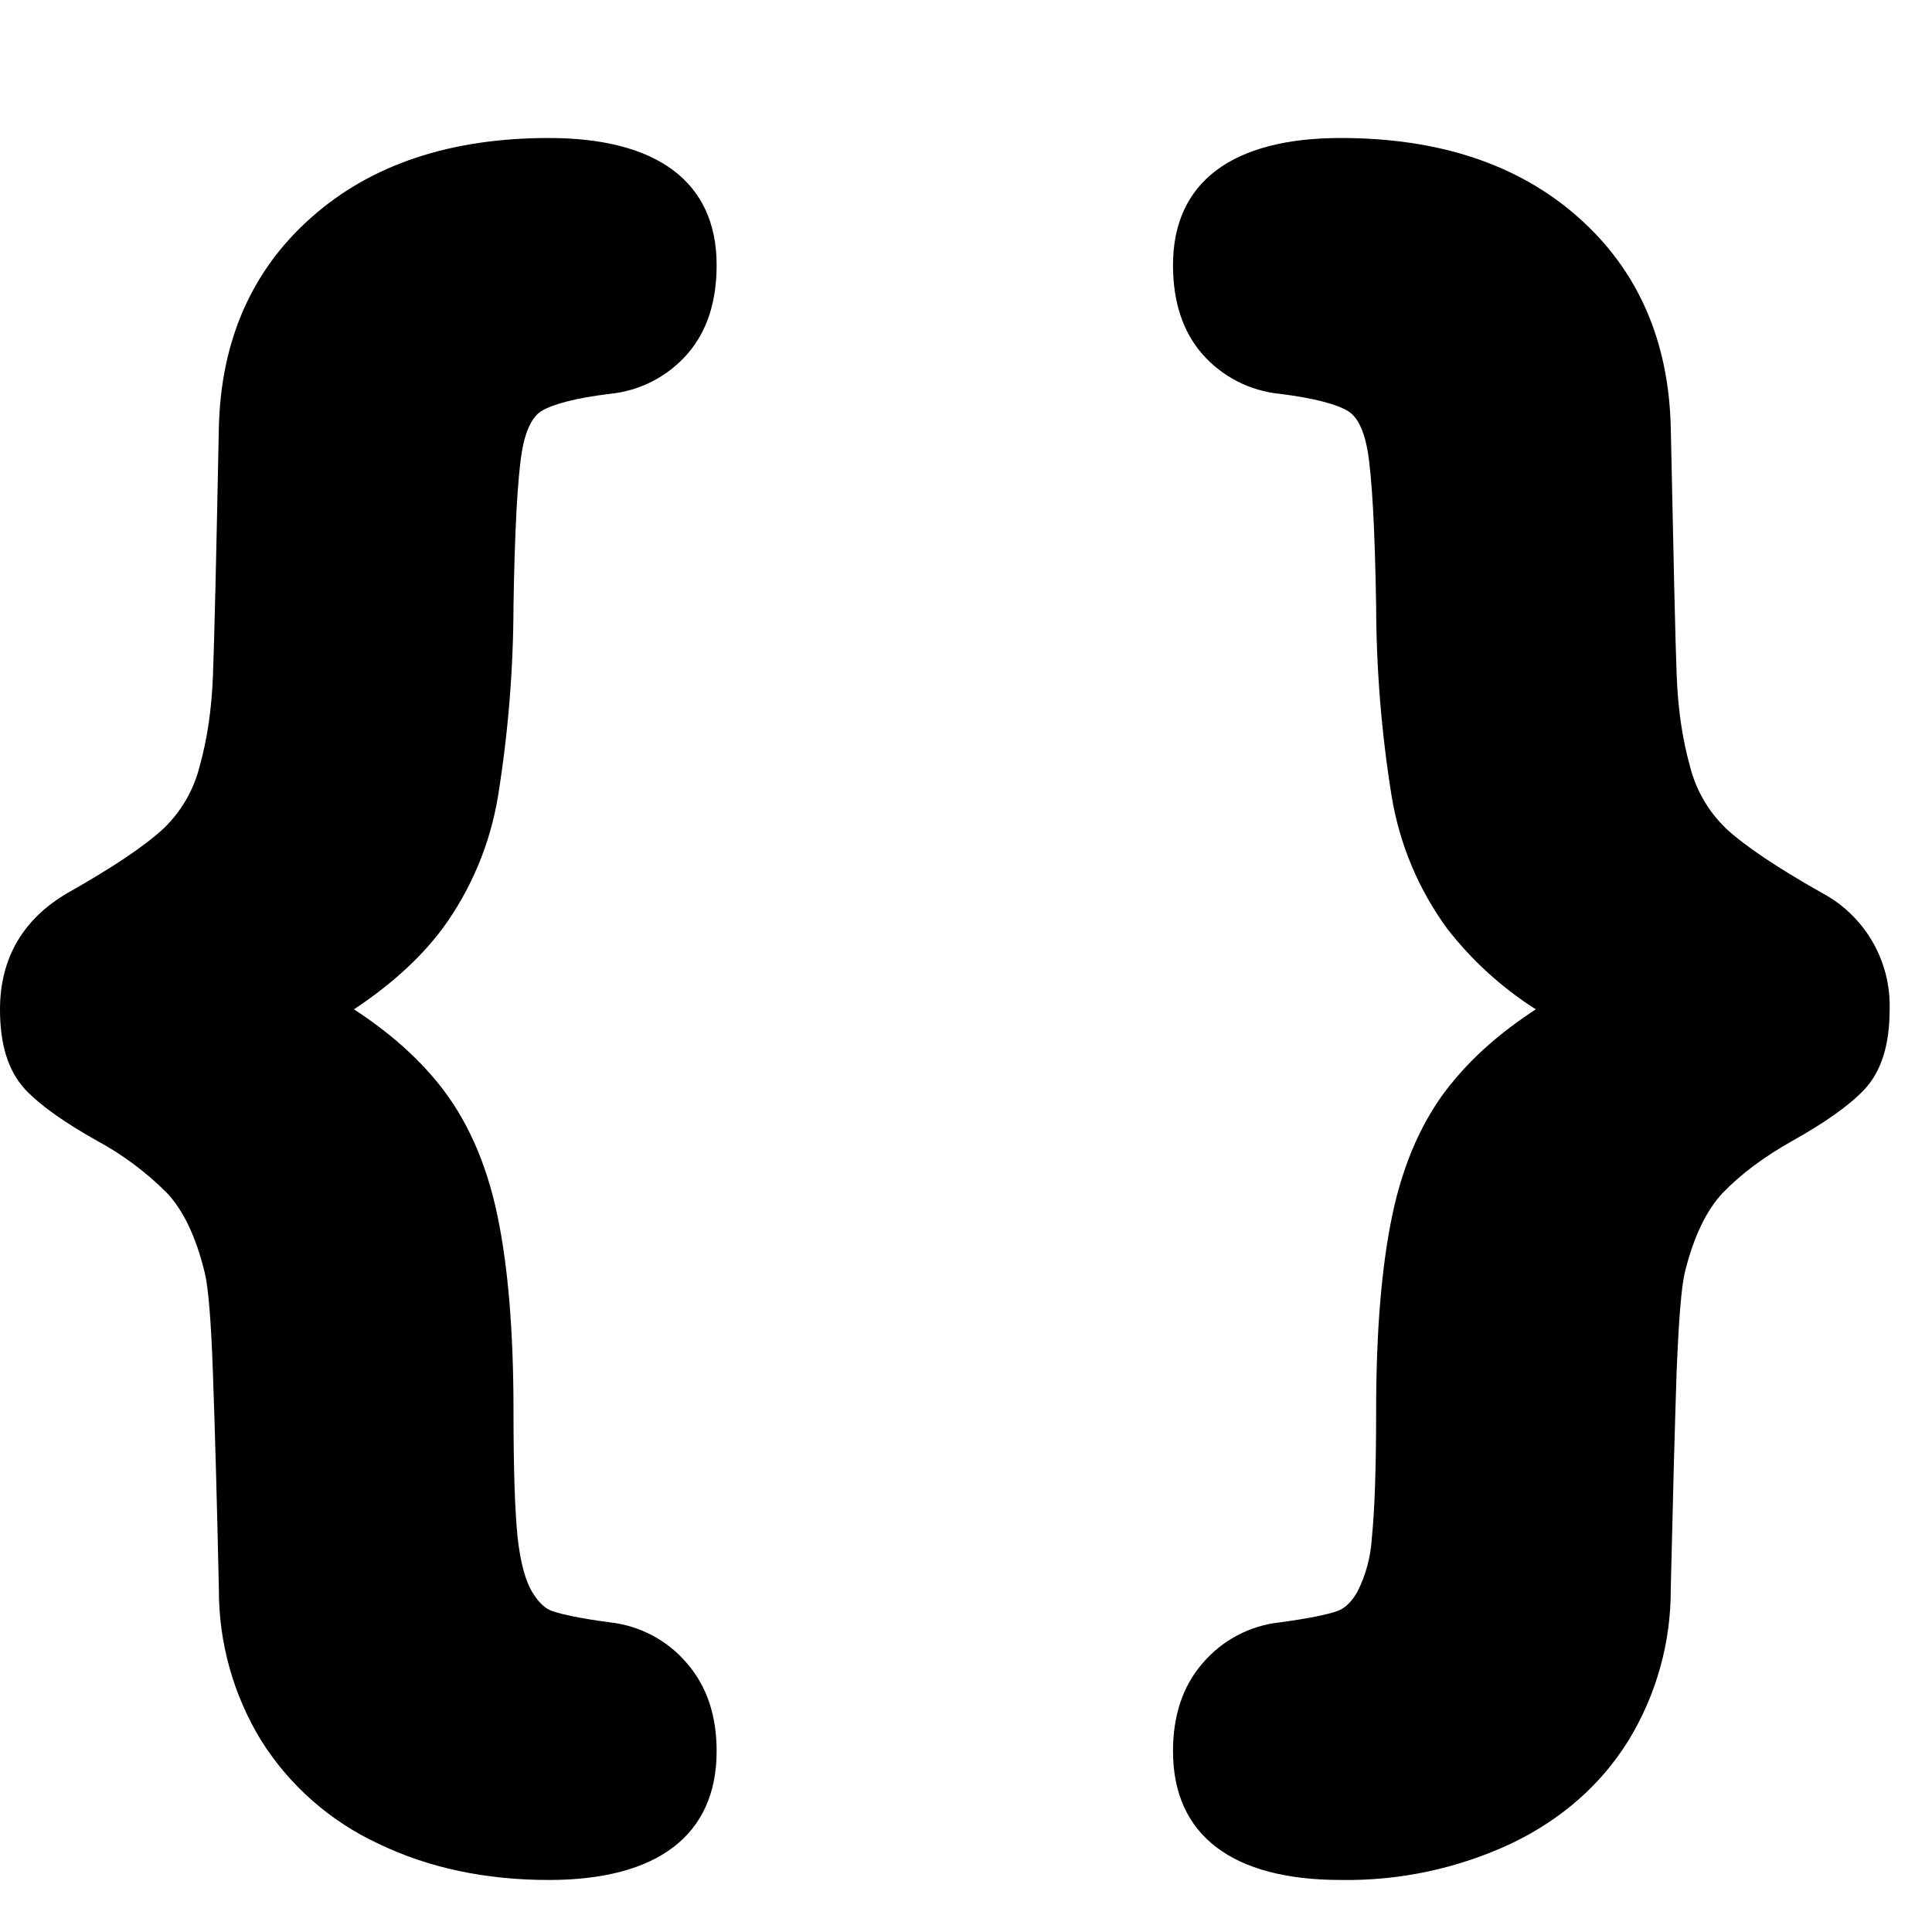
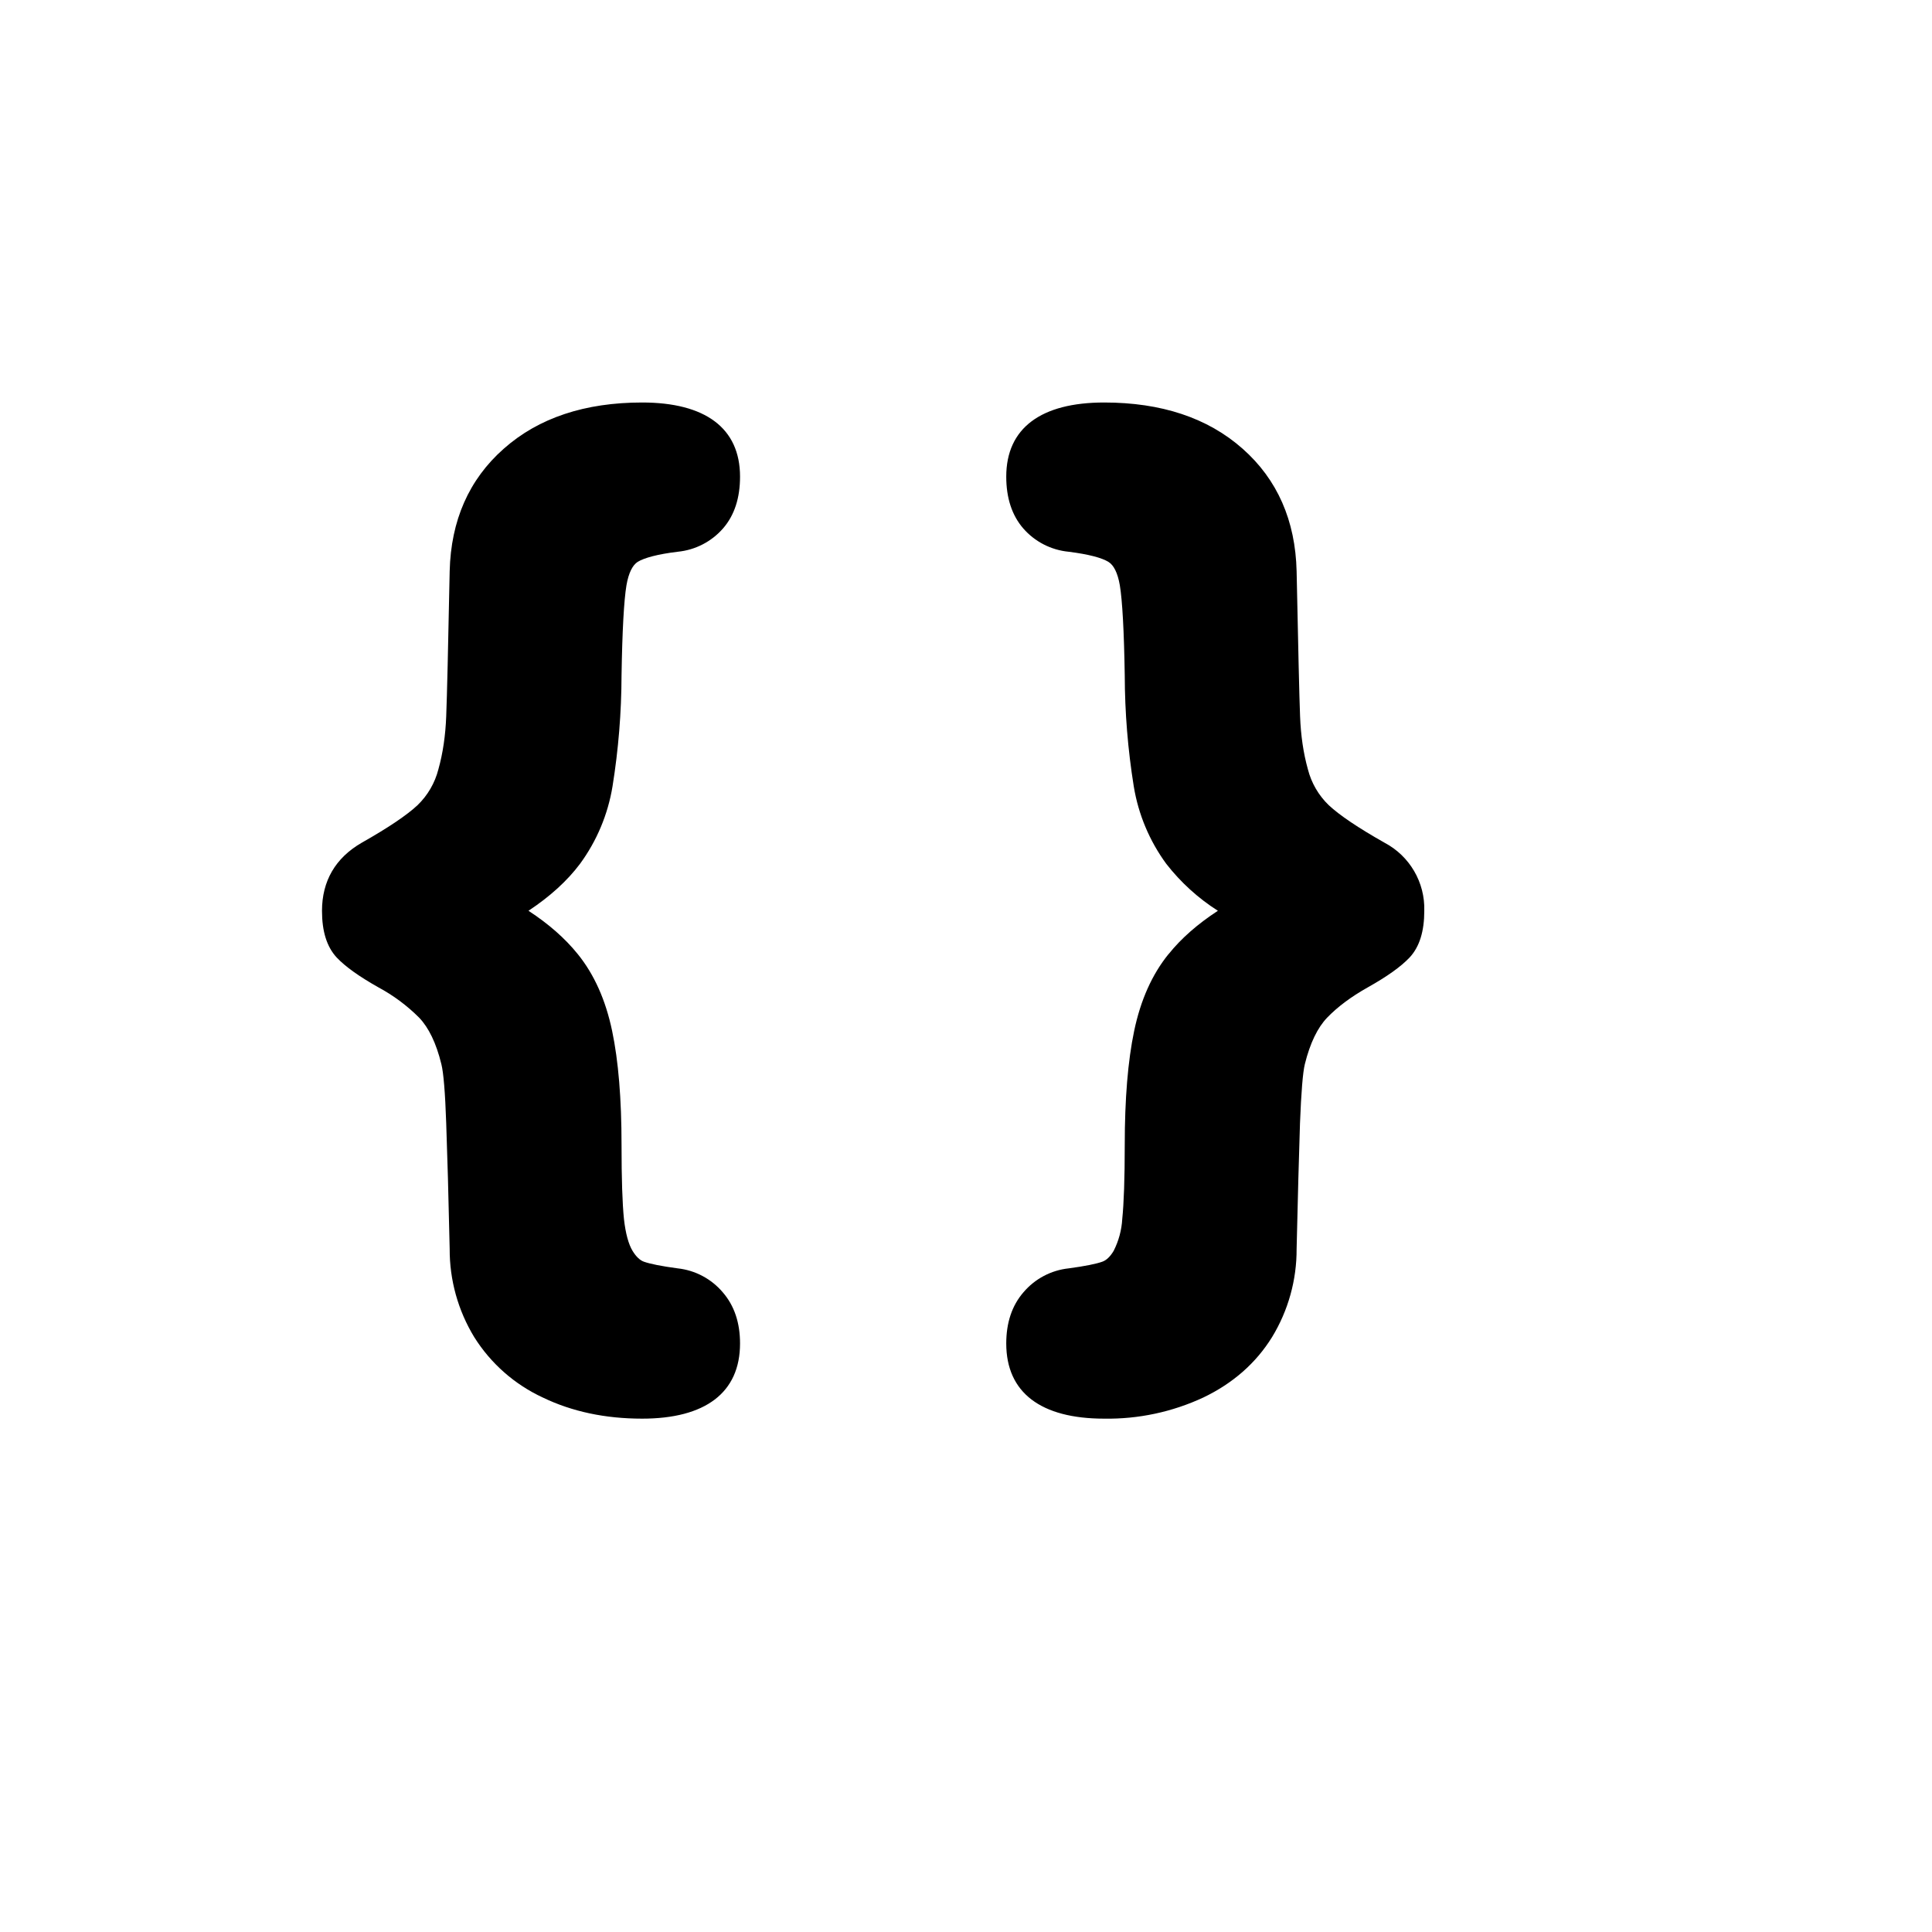
- <svg xmlns="http://www.w3.org/2000/svg" width="14" height="14" viewBox="0 -1 14 14">
+ <svg xmlns="http://www.w3.org/2000/svg" width="24" height="24" viewBox="-4 -5 24 24">
  <path d="M3.177 6.852c.205.253.347.572.427.954.078.372.117.844.117 1.417 0 .418.01.725.03.92.02.18.057.314.107.396.046.075.093.117.14.134.075.027.218.056.42.083a.855.855 0 0 1 .56.297c.145.167.215.38.215.636 0 .612-.432.934-1.216.934-.457 0-.87-.087-1.233-.262a1.995 1.995 0 0 1-.853-.751 2.09 2.09 0 0 1-.305-1.097c-.014-.648-.029-1.168-.043-1.56-.013-.383-.034-.631-.06-.733-.064-.263-.158-.455-.276-.578a2.163 2.163 0 0 0-.505-.376c-.238-.134-.41-.256-.519-.371C.058 6.76 0 6.567 0 6.315c0-.37.166-.657.493-.846.329-.186.56-.342.693-.466a.942.942 0 0 0 .26-.447c.056-.2.088-.42.097-.658.01-.25.024-.85.043-1.802.015-.629.239-1.14.672-1.522C2.691.19 3.268 0 3.977 0c.783 0 1.216.317 1.216.921 0 .264-.069.48-.211.643a.858.858 0 0 1-.563.29c-.249.03-.417.076-.498.126-.062.04-.112.134-.139.291-.031.187-.052.562-.061 1.119a8.828 8.828 0 0 1-.112 1.378 2.24 2.24 0 0 1-.404.963c-.159.212-.373.406-.64.583.25.163.454.342.612.538zm7.34 0c.157-.196.362-.375.612-.538a2.544 2.544 0 0 1-.641-.583 2.24 2.24 0 0 1-.404-.963 8.828 8.828 0 0 1-.112-1.378c-.009-.557-.03-.932-.061-1.119-.027-.157-.077-.251-.14-.29-.08-.051-.248-.096-.496-.127a.858.858 0 0 1-.564-.29C8.57 1.401 8.5 1.185 8.5.921 8.5.317 8.933 0 9.716 0c.71 0 1.286.19 1.72.574.432.382.656.893.671 1.522.02.952.033 1.553.043 1.802.009.238.041.458.097.658a.942.942 0 0 0 .26.447c.133.124.364.28.693.466a.926.926 0 0 1 .493.846c0 .252-.058.446-.183.58-.109.115-.281.237-.52.371-.21.118-.377.244-.504.376-.118.123-.212.315-.277.578-.025.102-.045.35-.06.733-.013.392-.027.912-.042 1.56a2.09 2.09 0 0 1-.305 1.097c-.2.323-.486.574-.853.75a2.811 2.811 0 0 1-1.233.263c-.784 0-1.216-.322-1.216-.934 0-.256.07-.47.214-.636a.855.855 0 0 1 .562-.297c.201-.027.344-.056.418-.083.048-.017.096-.06.14-.134a.996.996 0 0 0 .107-.396c.02-.195.031-.502.031-.92 0-.573.039-1.045.117-1.417.08-.382.222-.701.427-.954z" />
</svg>
